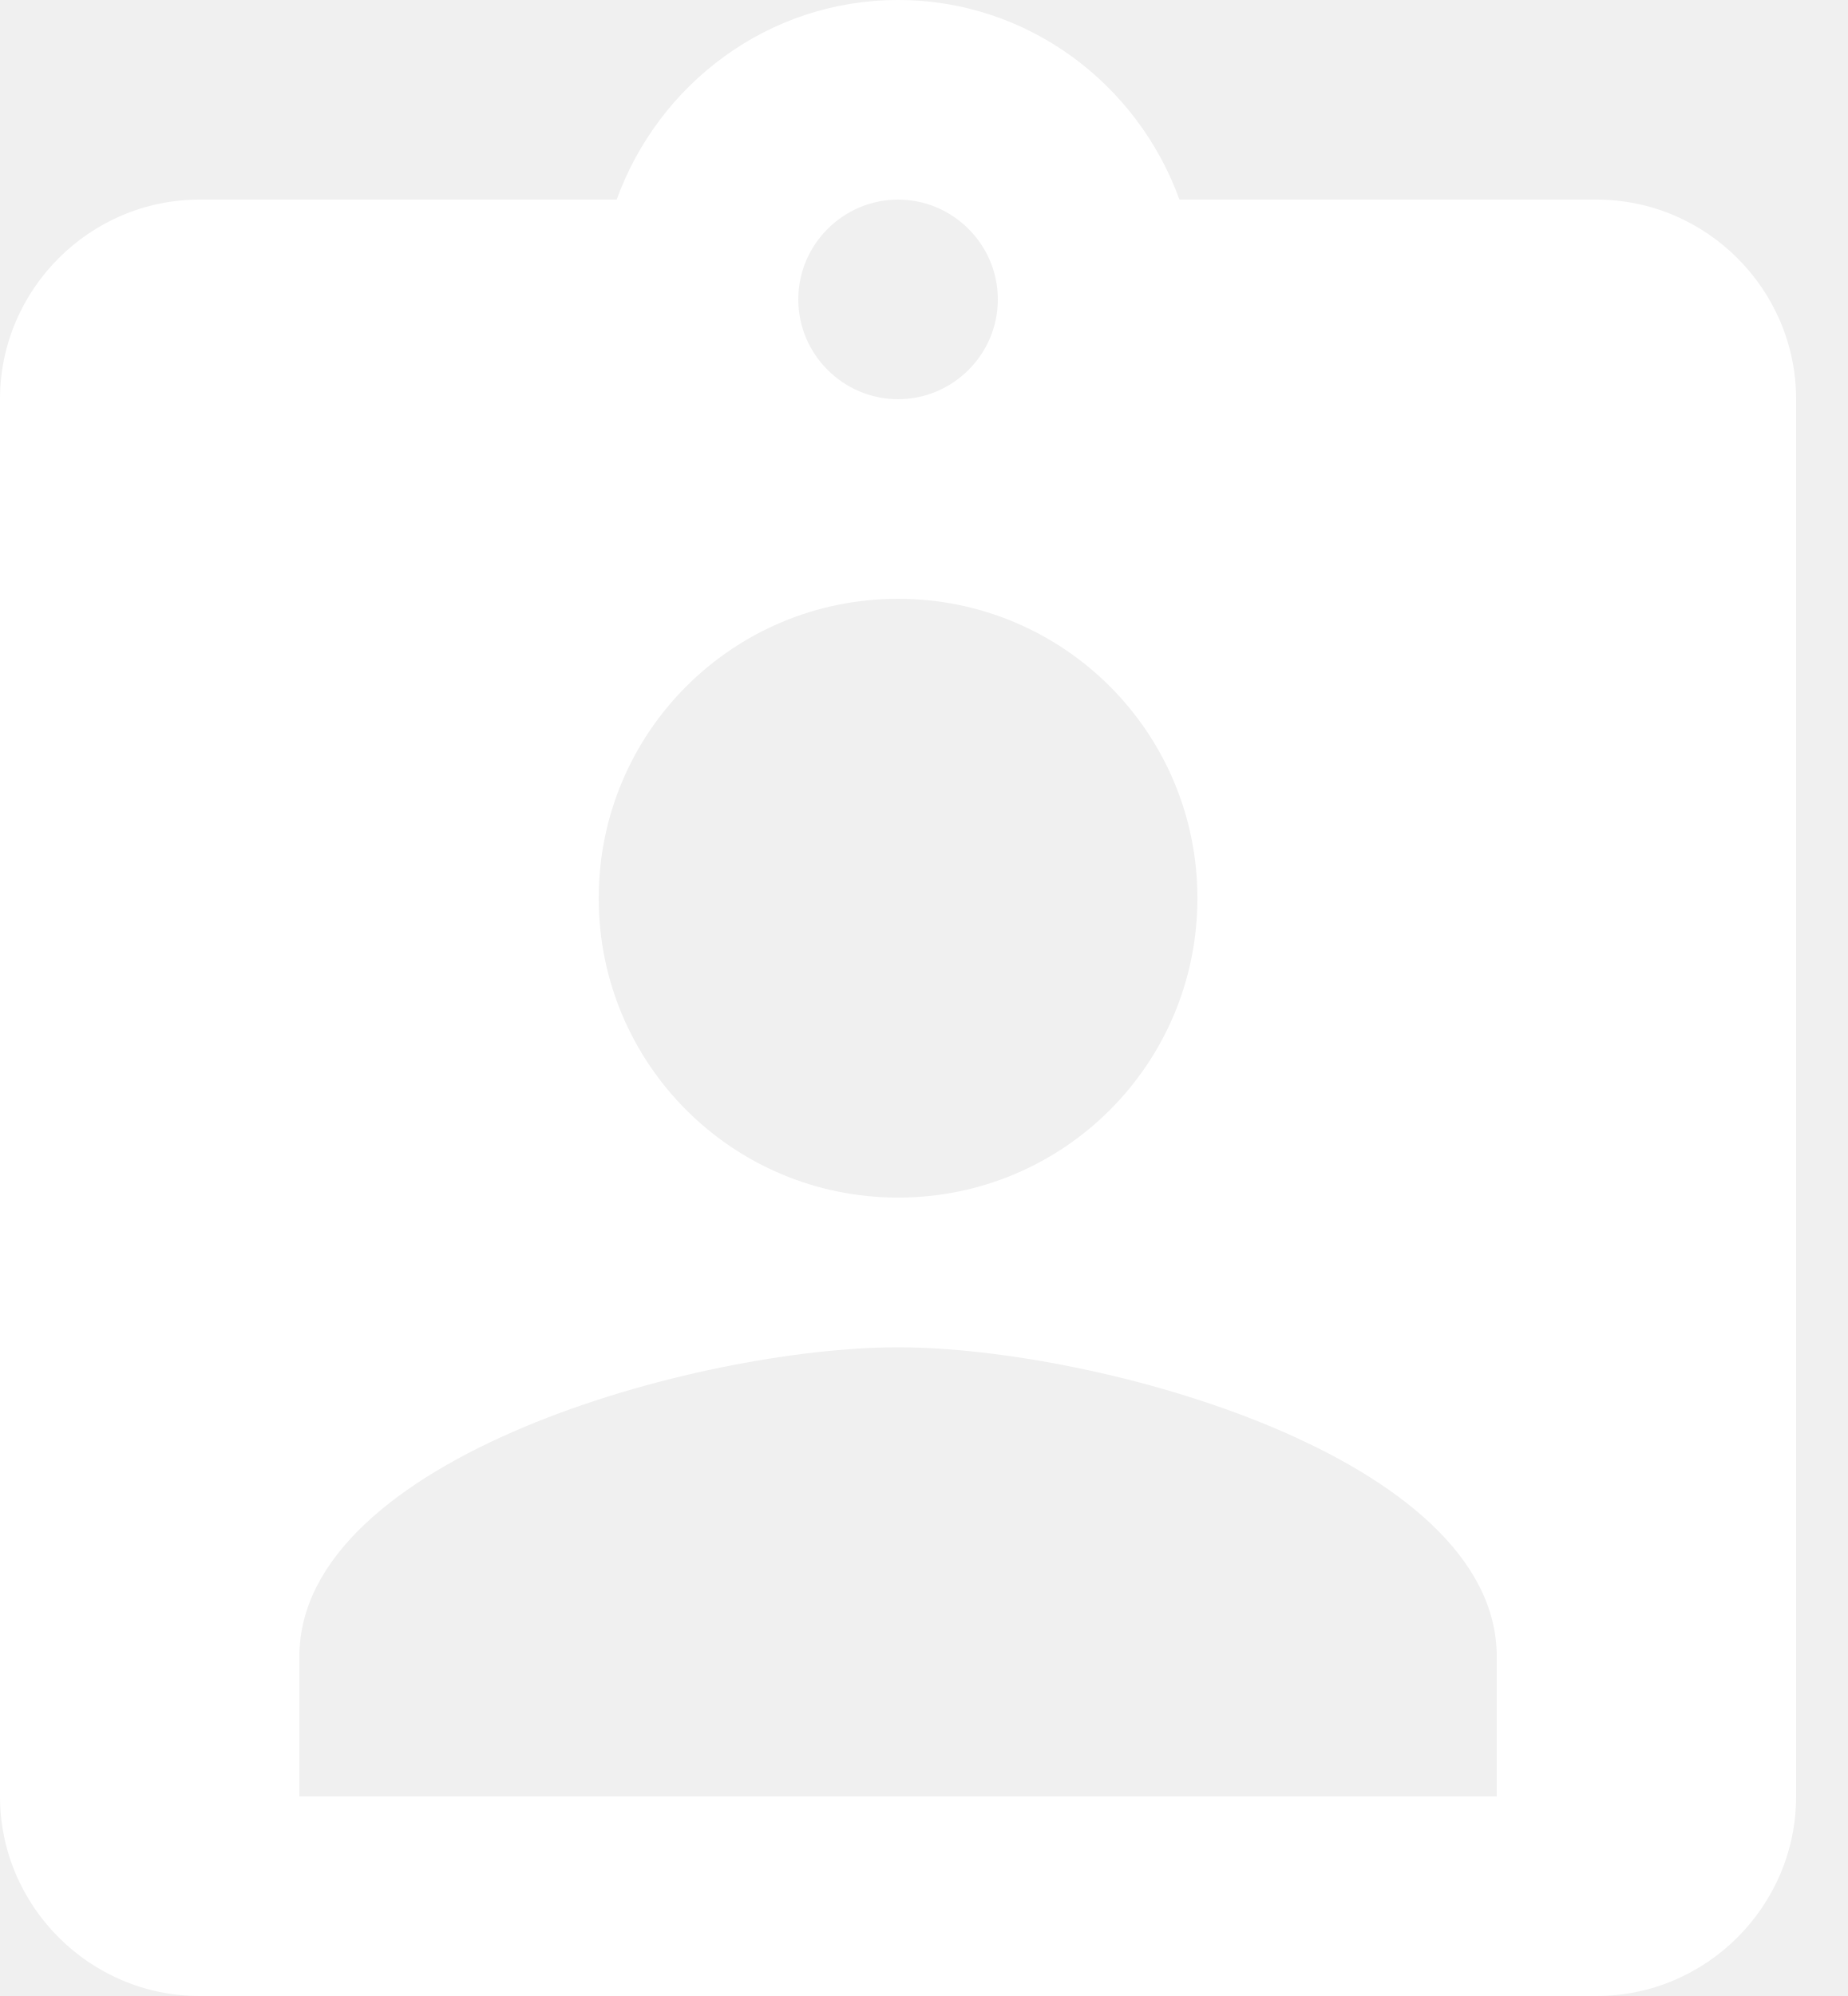
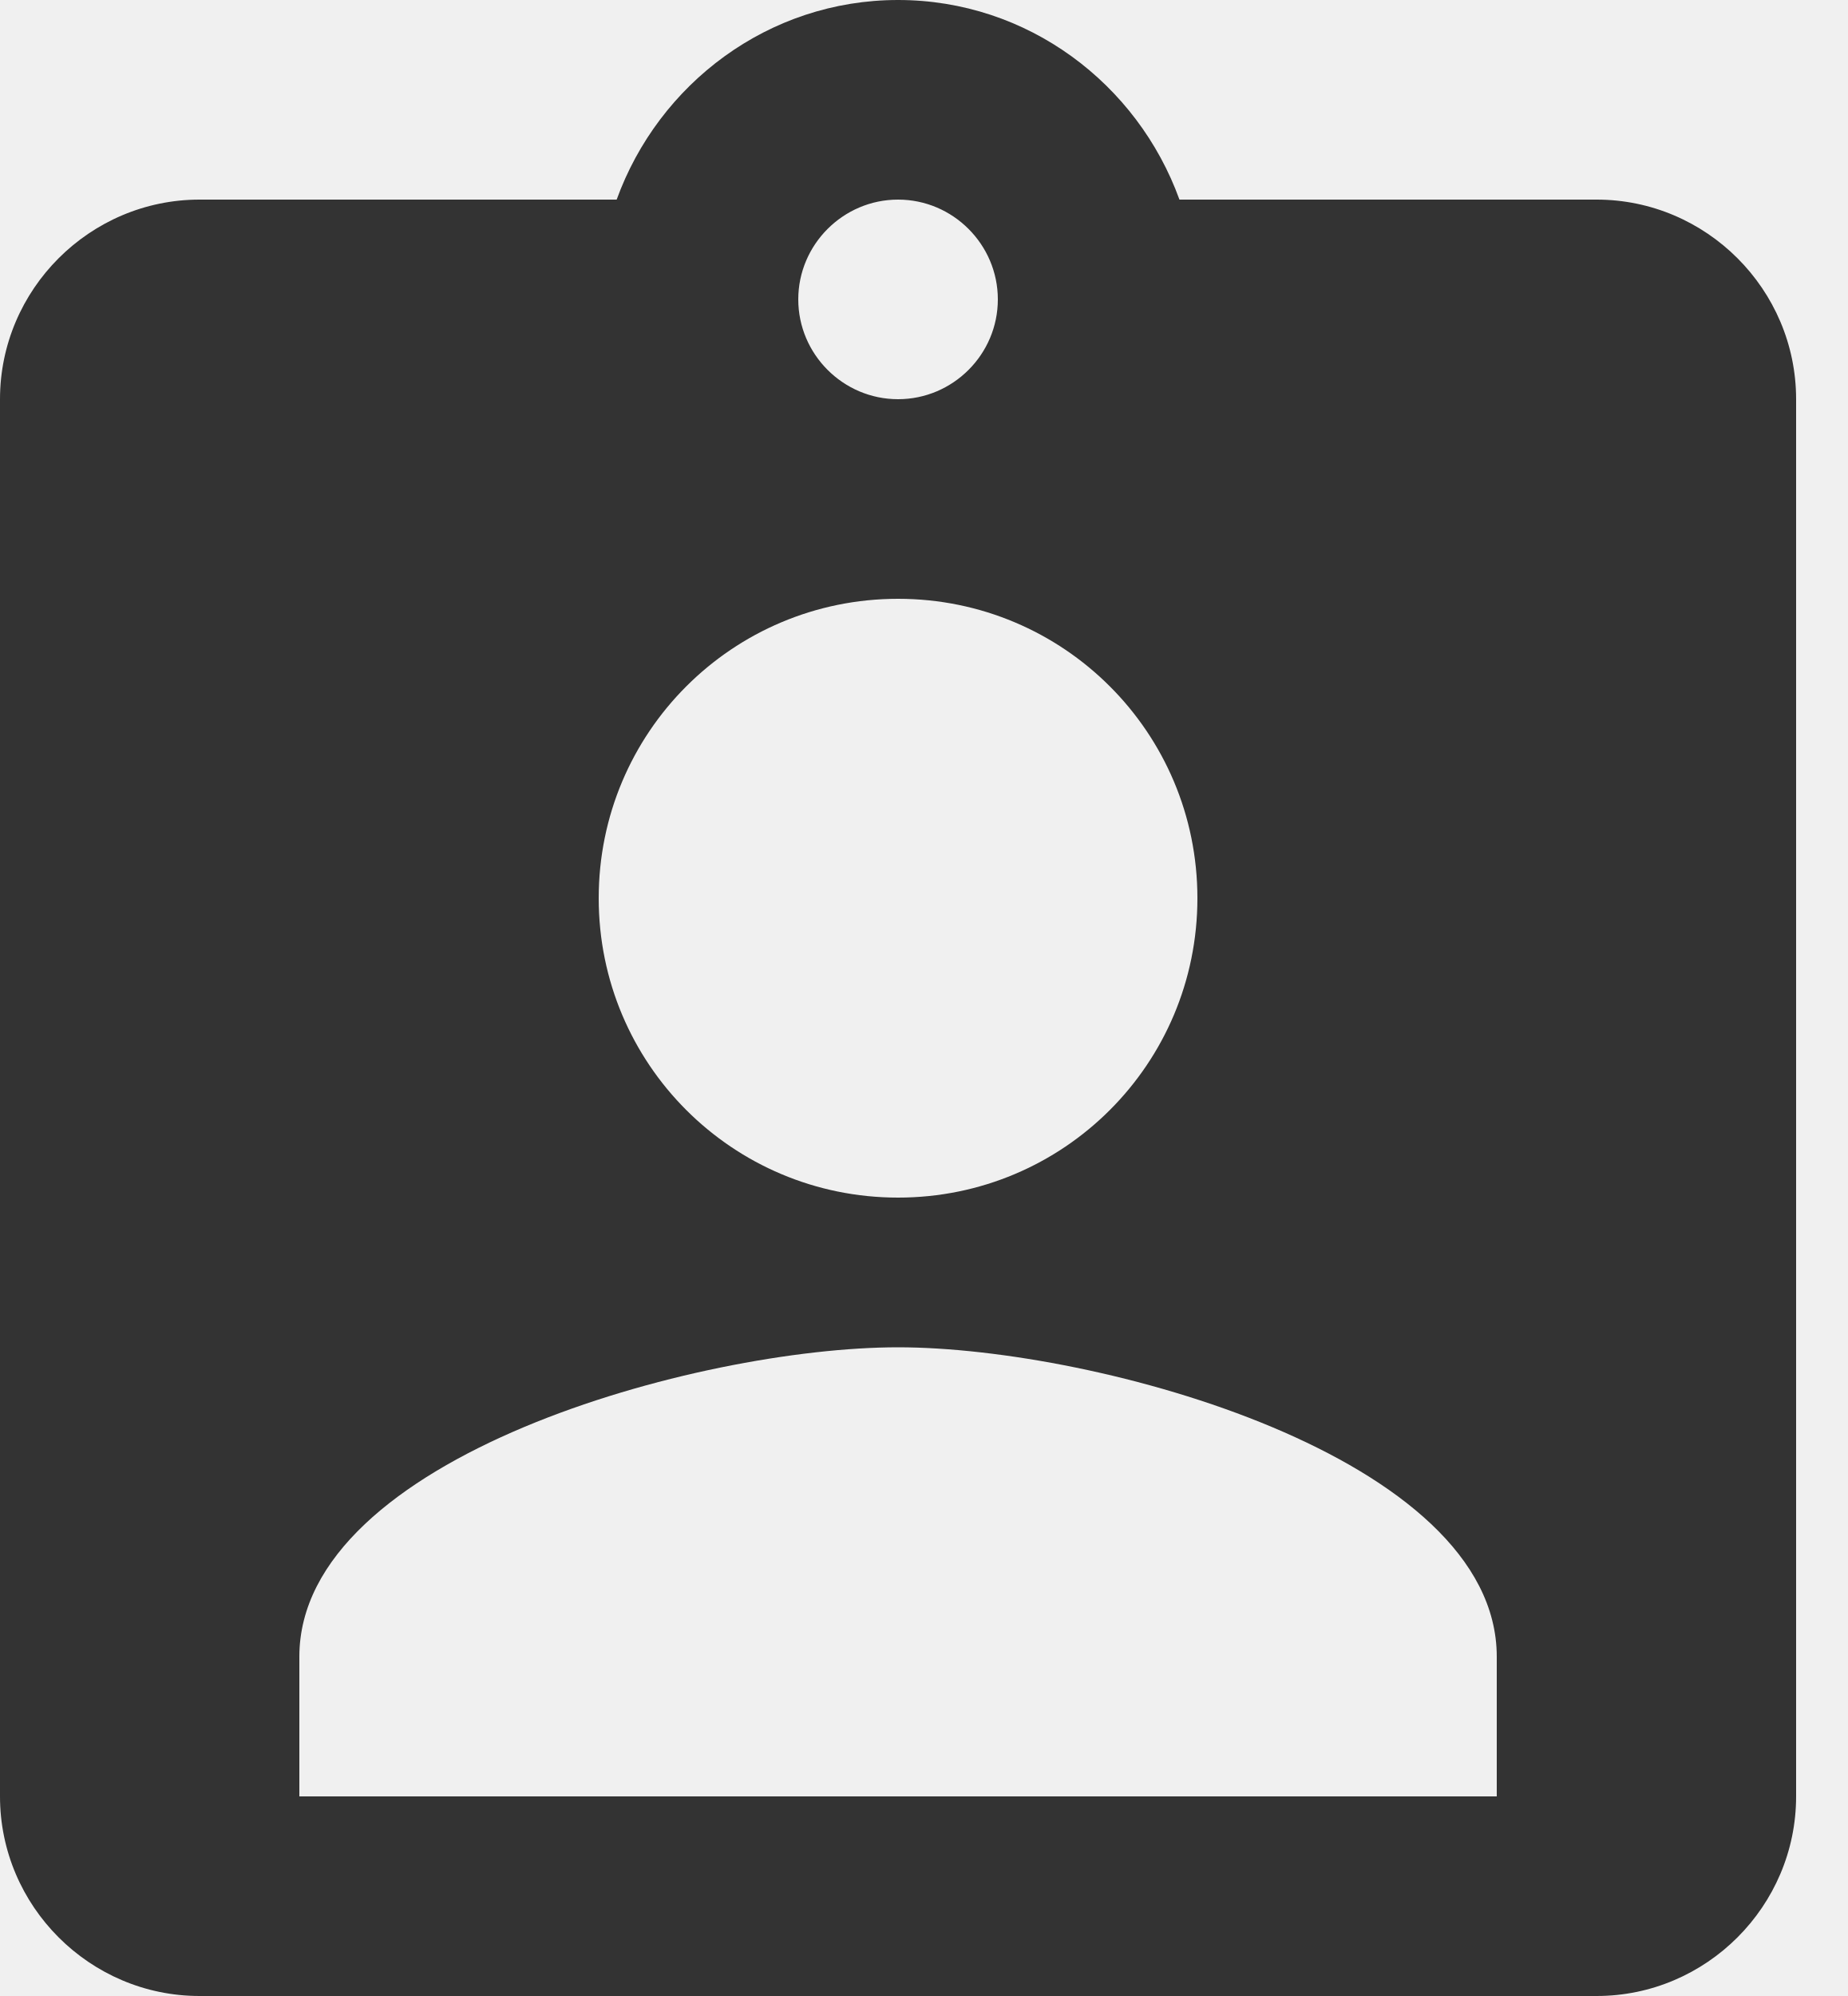
<svg xmlns="http://www.w3.org/2000/svg" width="25" height="27" viewBox="0 0 25 27" fill="none">
-   <path fill-rule="evenodd" clip-rule="evenodd" d="M15.957 2.7H21.6C23.085 2.7 24.3 3.915 24.3 5.4V24.3C24.3 25.785 23.085 27 21.6 27H2.7C1.215 27 0 25.785 0 24.3V5.4C0 3.915 1.215 2.7 2.7 2.7H8.343C8.91 1.134 10.395 0 12.15 0C13.905 0 15.39 1.134 15.957 2.7ZM13.5 4.05C13.5 3.308 12.893 2.7 12.15 2.7C11.408 2.7 10.8 3.308 10.8 4.05C10.8 4.793 11.408 5.4 12.15 5.4C12.893 5.4 13.5 4.793 13.5 4.05ZM12.15 8.1C14.391 8.1 16.2 9.909 16.2 12.15C16.2 14.391 14.391 16.2 12.15 16.2C9.909 16.2 8.1 14.391 8.1 12.15C8.1 9.909 9.909 8.1 12.15 8.1ZM4.05 22.41V24.3H20.25V22.41C20.25 19.71 14.85 18.225 12.15 18.225C9.45 18.225 4.05 19.71 4.05 22.41Z" fill="white" />
+   <path fill-rule="evenodd" clip-rule="evenodd" d="M15.957 2.7H21.6C23.085 2.7 24.3 3.915 24.3 5.4V24.3C24.3 25.785 23.085 27 21.6 27H2.7C1.215 27 0 25.785 0 24.3V5.4C0 3.915 1.215 2.7 2.7 2.7H8.343C8.91 1.134 10.395 0 12.15 0C13.905 0 15.39 1.134 15.957 2.7ZM13.5 4.05C13.5 3.308 12.893 2.7 12.15 2.7C11.408 2.7 10.8 3.308 10.8 4.05C10.8 4.793 11.408 5.4 12.15 5.4C12.893 5.4 13.5 4.793 13.5 4.05ZM12.15 8.1C14.391 8.1 16.2 9.909 16.2 12.15C16.2 14.391 14.391 16.2 12.15 16.2C9.909 16.2 8.1 14.391 8.1 12.15C8.1 9.909 9.909 8.1 12.15 8.1ZM4.05 22.41V24.3H20.25V22.41C20.25 19.71 14.85 18.225 12.15 18.225C9.45 18.225 4.05 19.71 4.05 22.41Z" fill="#333" />
</svg>
